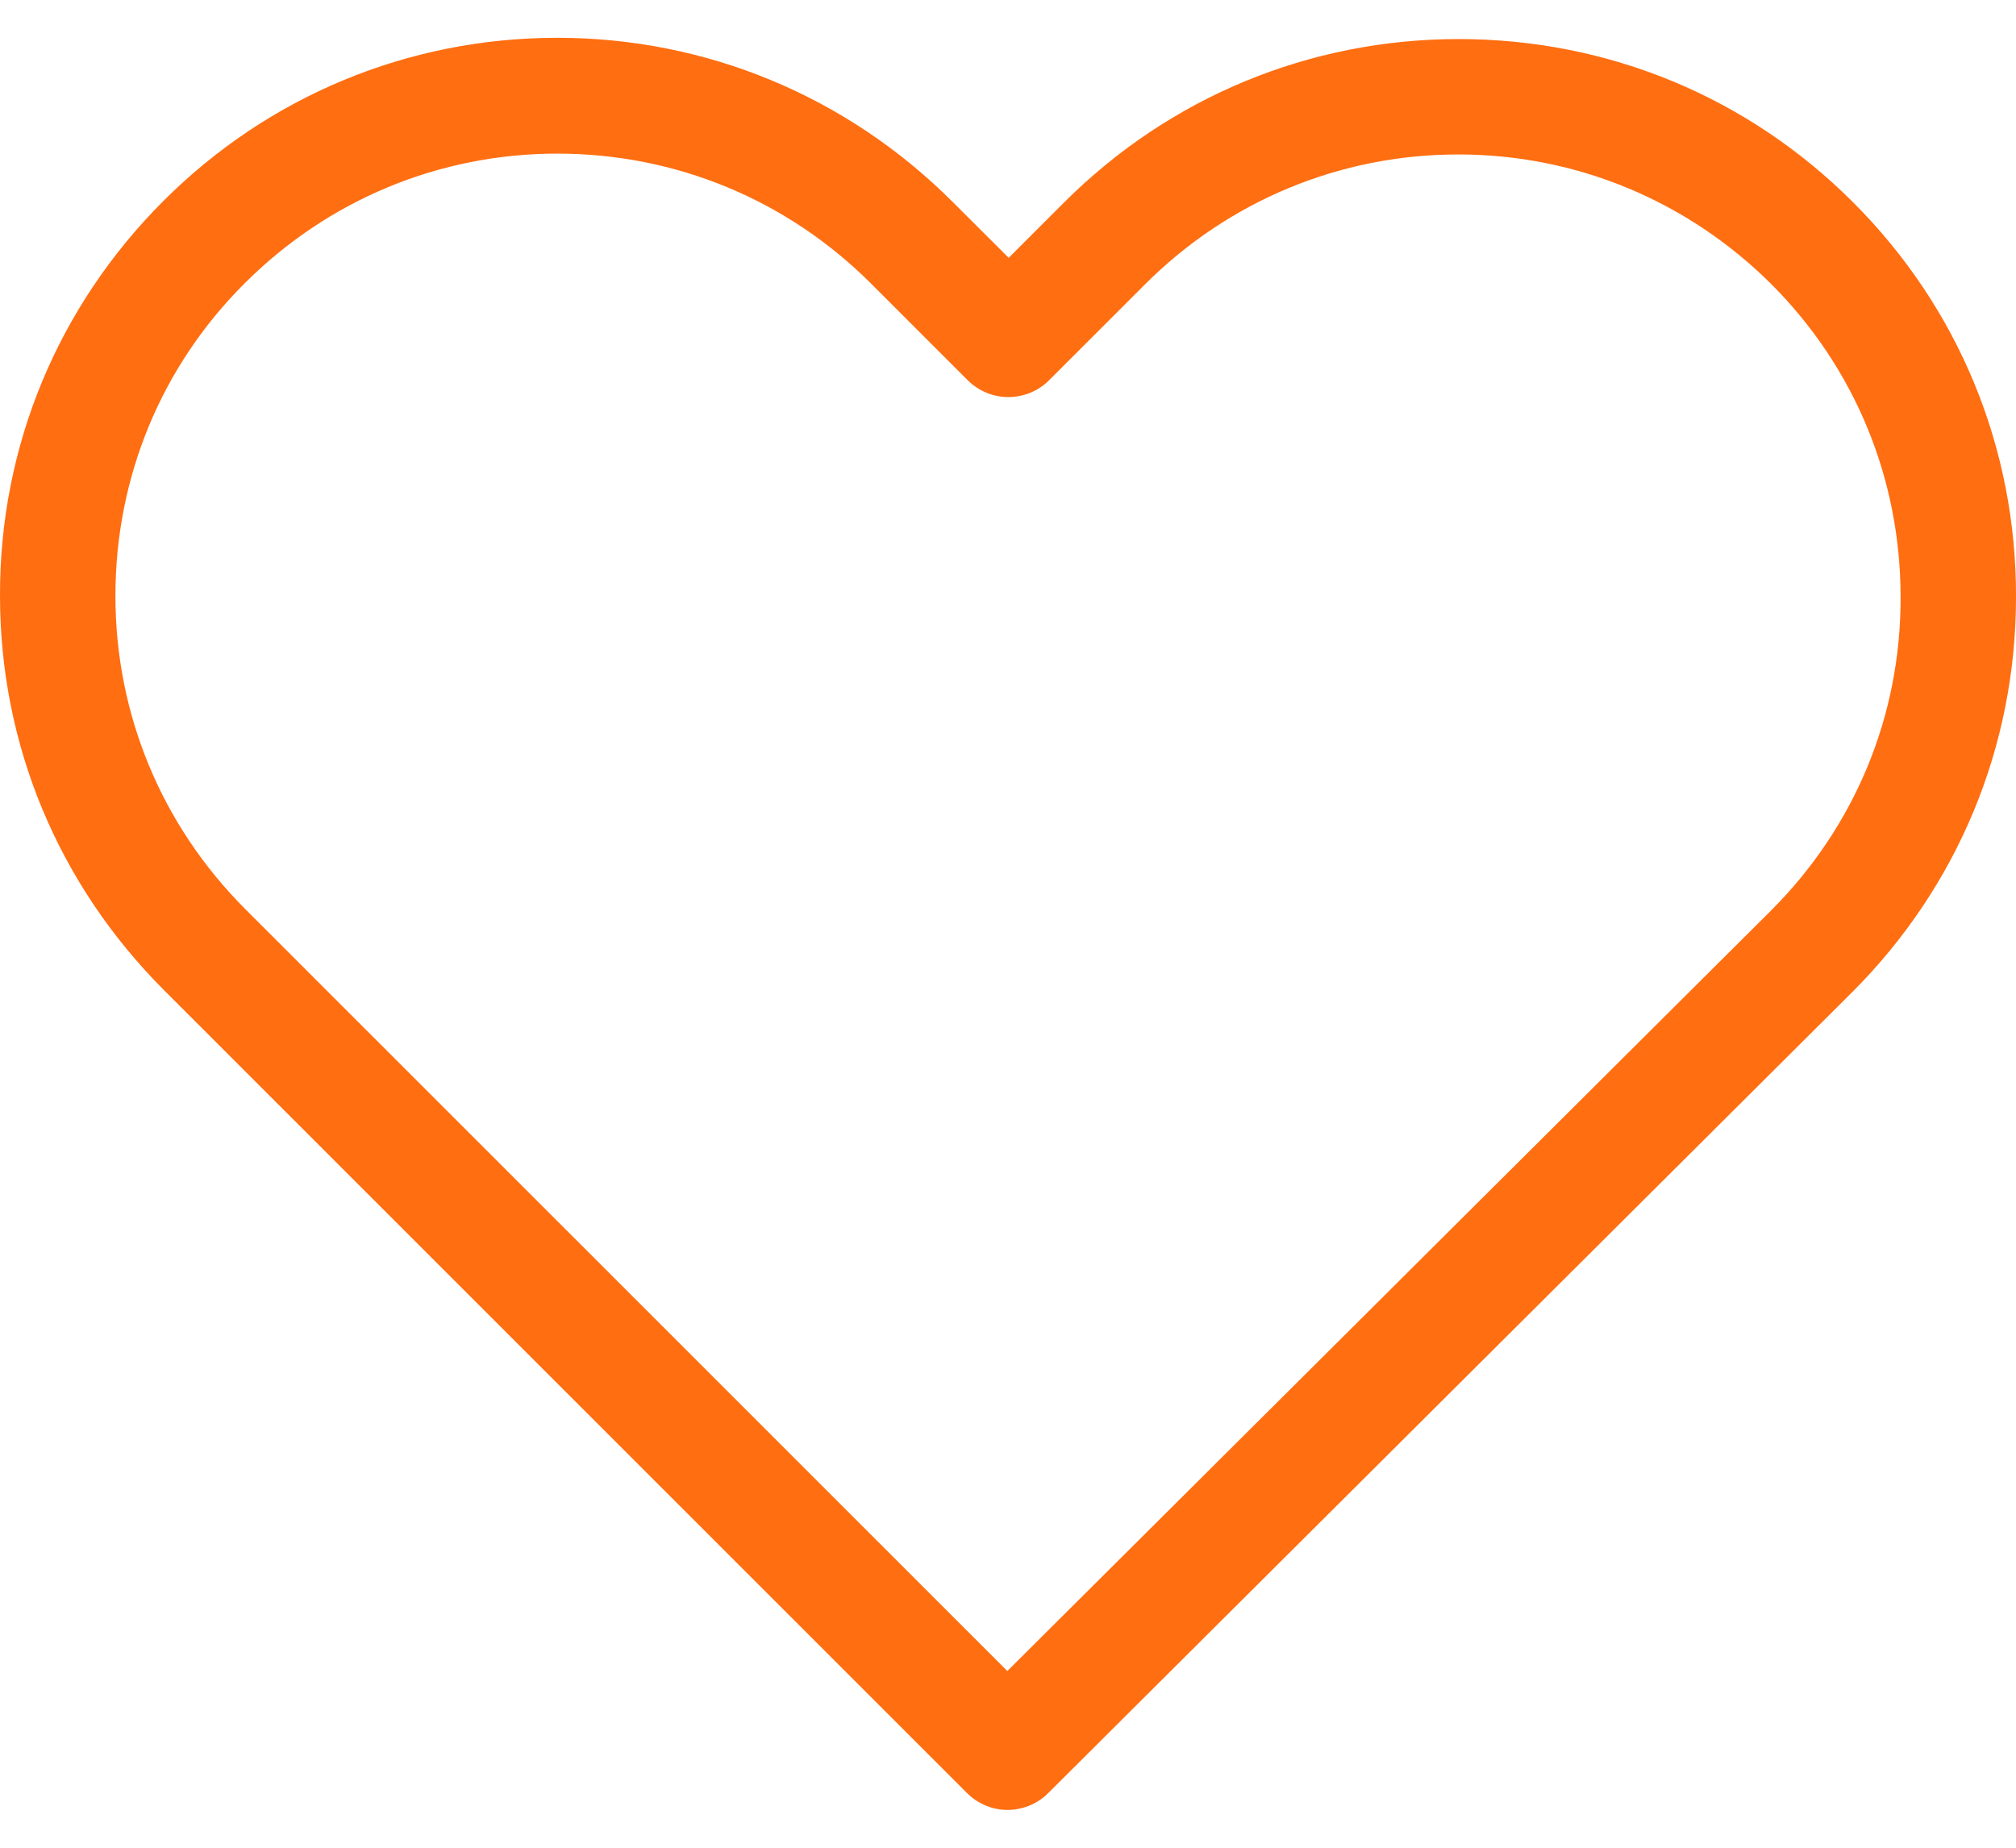
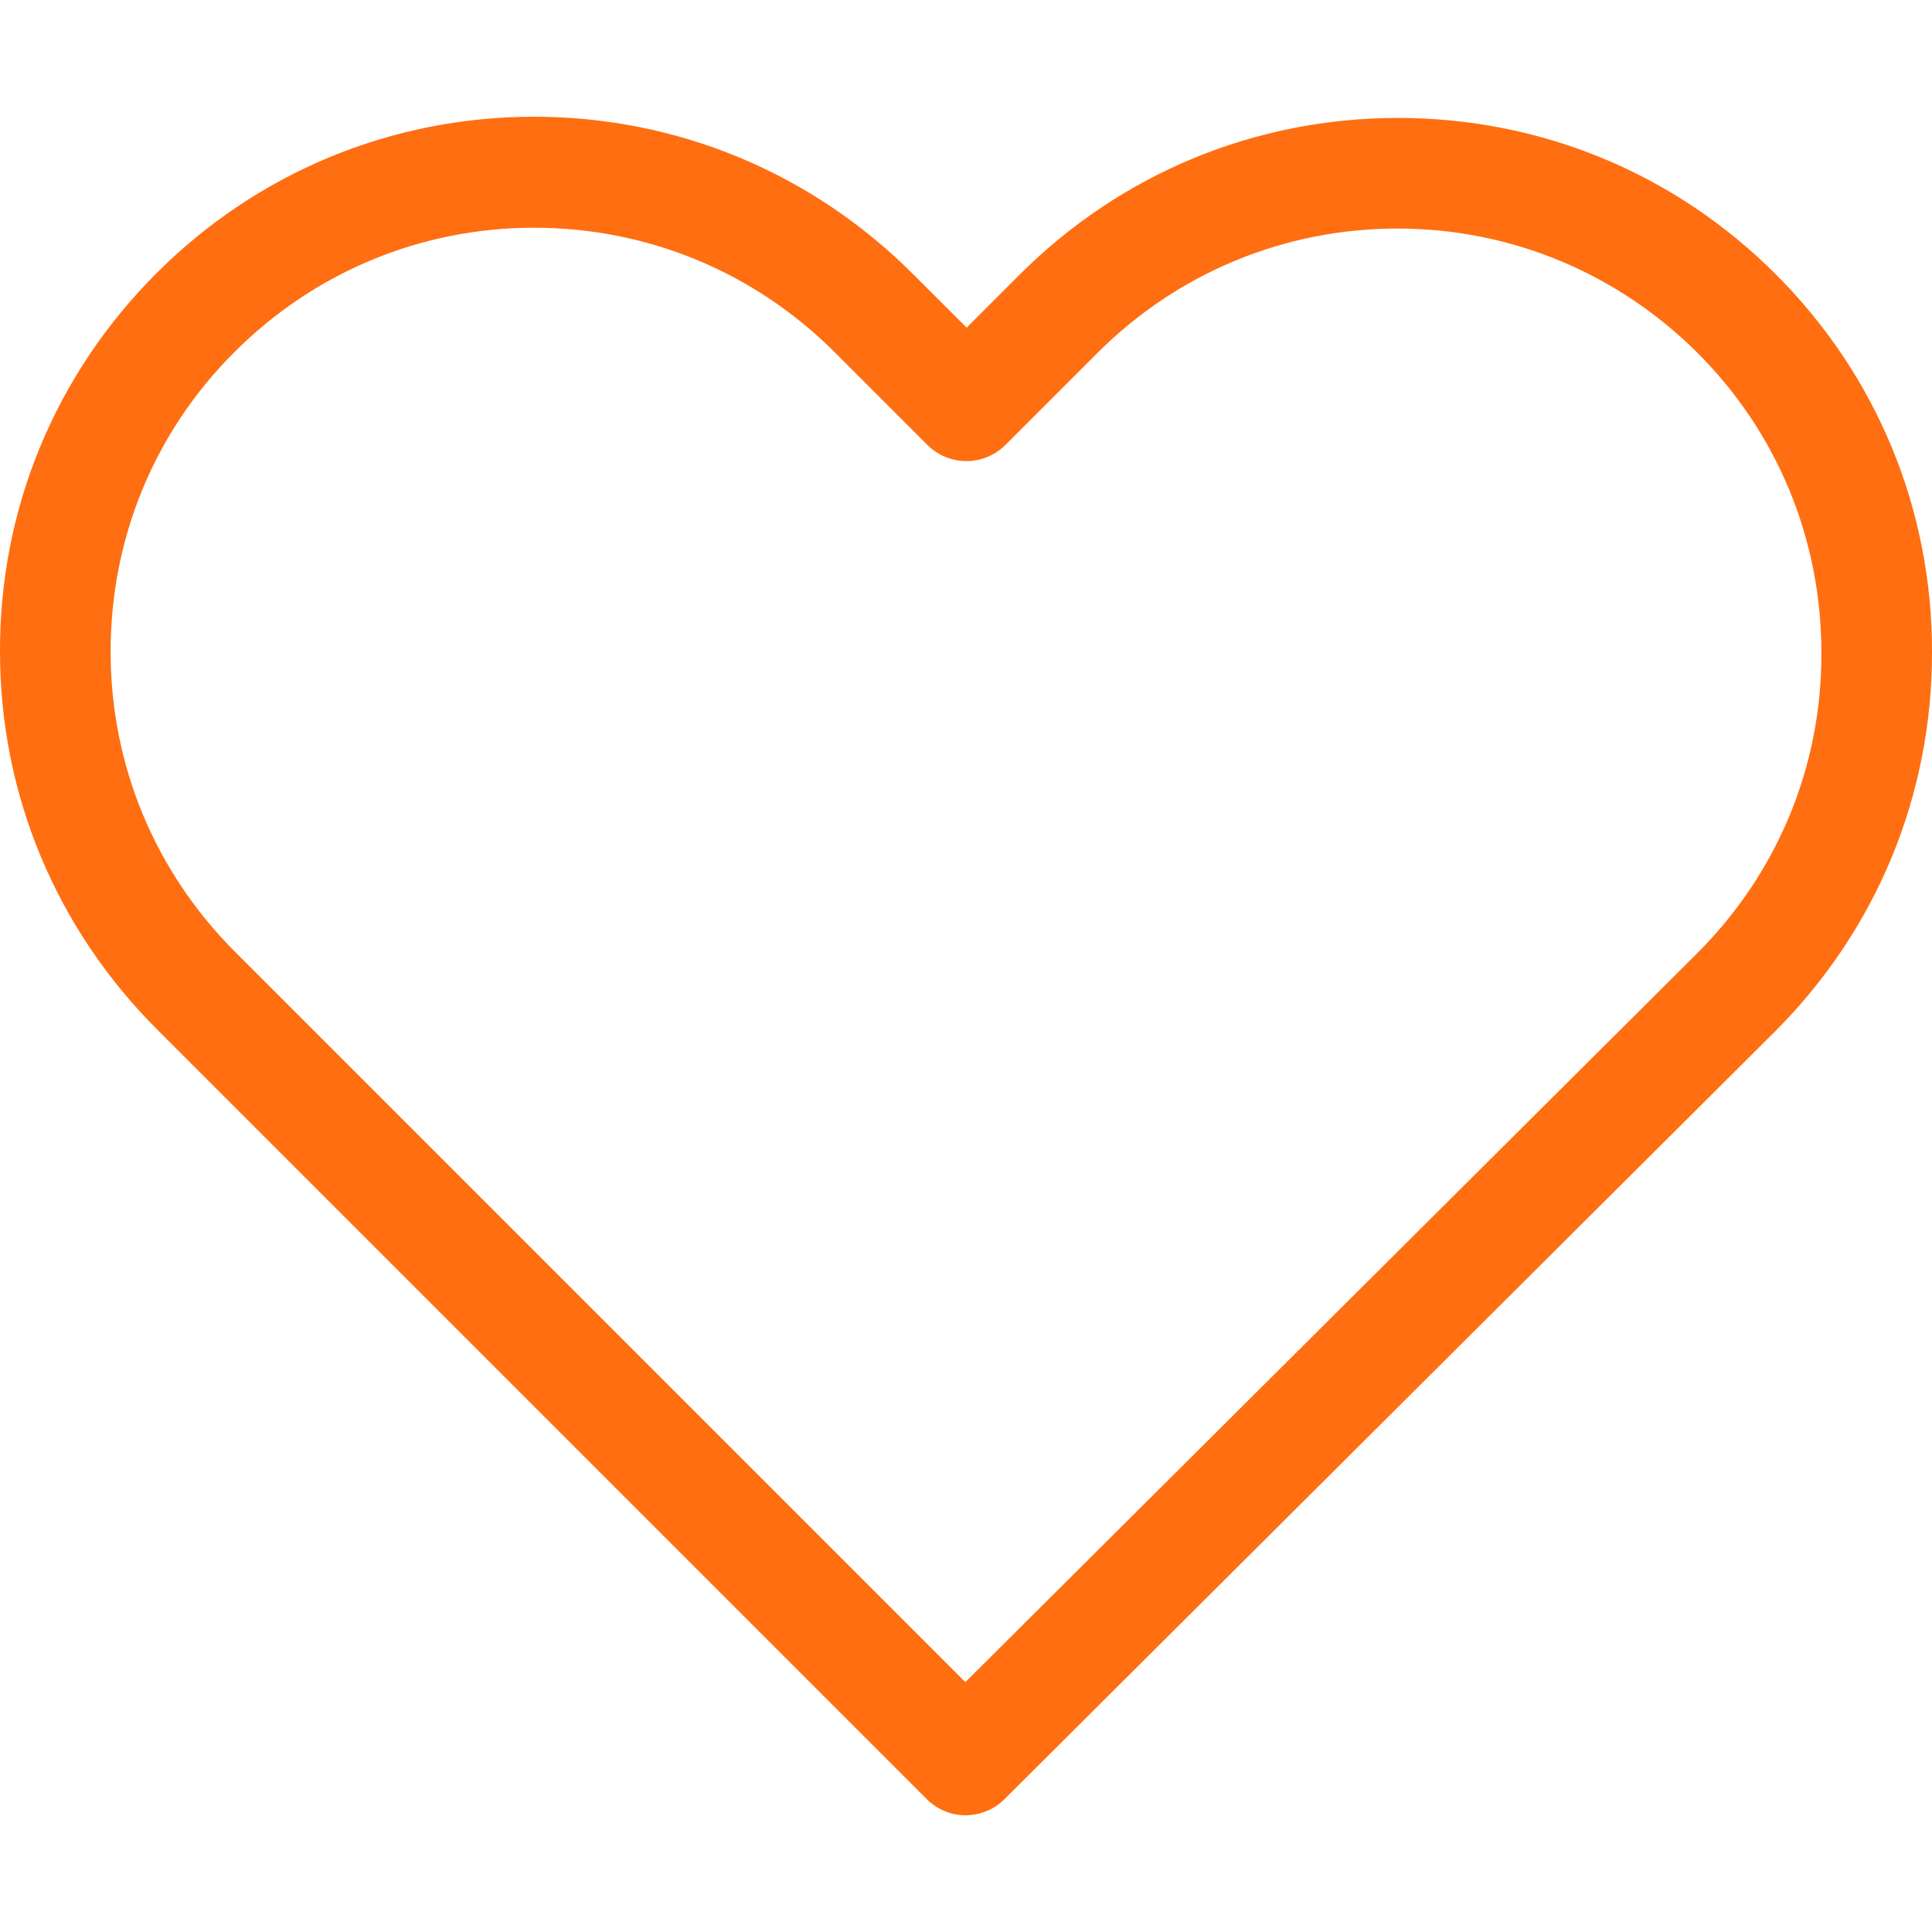
- <svg xmlns="http://www.w3.org/2000/svg" width="24" height="22" viewBox="0 0 24 22" fill="none">
+ <svg xmlns="http://www.w3.org/2000/svg" width="24" height="24" viewBox="0 0 24 22" fill="none">
  <path d="M22.061 2.409C20.805 1.152 19.141 0.465 17.365 0.465C15.59 0.465 13.921 1.157 12.664 2.414L12.008 3.07L11.341 2.404C10.084 1.147 8.41 0.45 6.635 0.45C4.864 0.45 3.195 1.142 1.944 2.394C0.687 3.651 -0.005 5.319 2.78603e-05 7.095C2.78603e-05 8.871 0.697 10.534 1.954 11.791L11.509 21.346C11.641 21.479 11.819 21.55 11.992 21.55C12.165 21.55 12.344 21.484 12.476 21.352L22.051 11.812C23.308 10.555 24 8.886 24 7.11C24.005 5.335 23.318 3.666 22.061 2.409ZM21.085 10.84L11.992 19.896L2.921 10.825C1.923 9.827 1.374 8.504 1.374 7.095C1.374 5.686 1.918 4.363 2.915 3.371C3.908 2.379 5.23 1.829 6.635 1.829C8.044 1.829 9.372 2.379 10.369 3.376L11.519 4.526C11.789 4.795 12.221 4.795 12.491 4.526L13.631 3.386C14.628 2.389 15.956 1.839 17.36 1.839C18.765 1.839 20.087 2.389 21.085 3.381C22.082 4.378 22.626 5.701 22.626 7.11C22.631 8.52 22.082 9.843 21.085 10.84Z" fill="#FF6E11" />
</svg>
